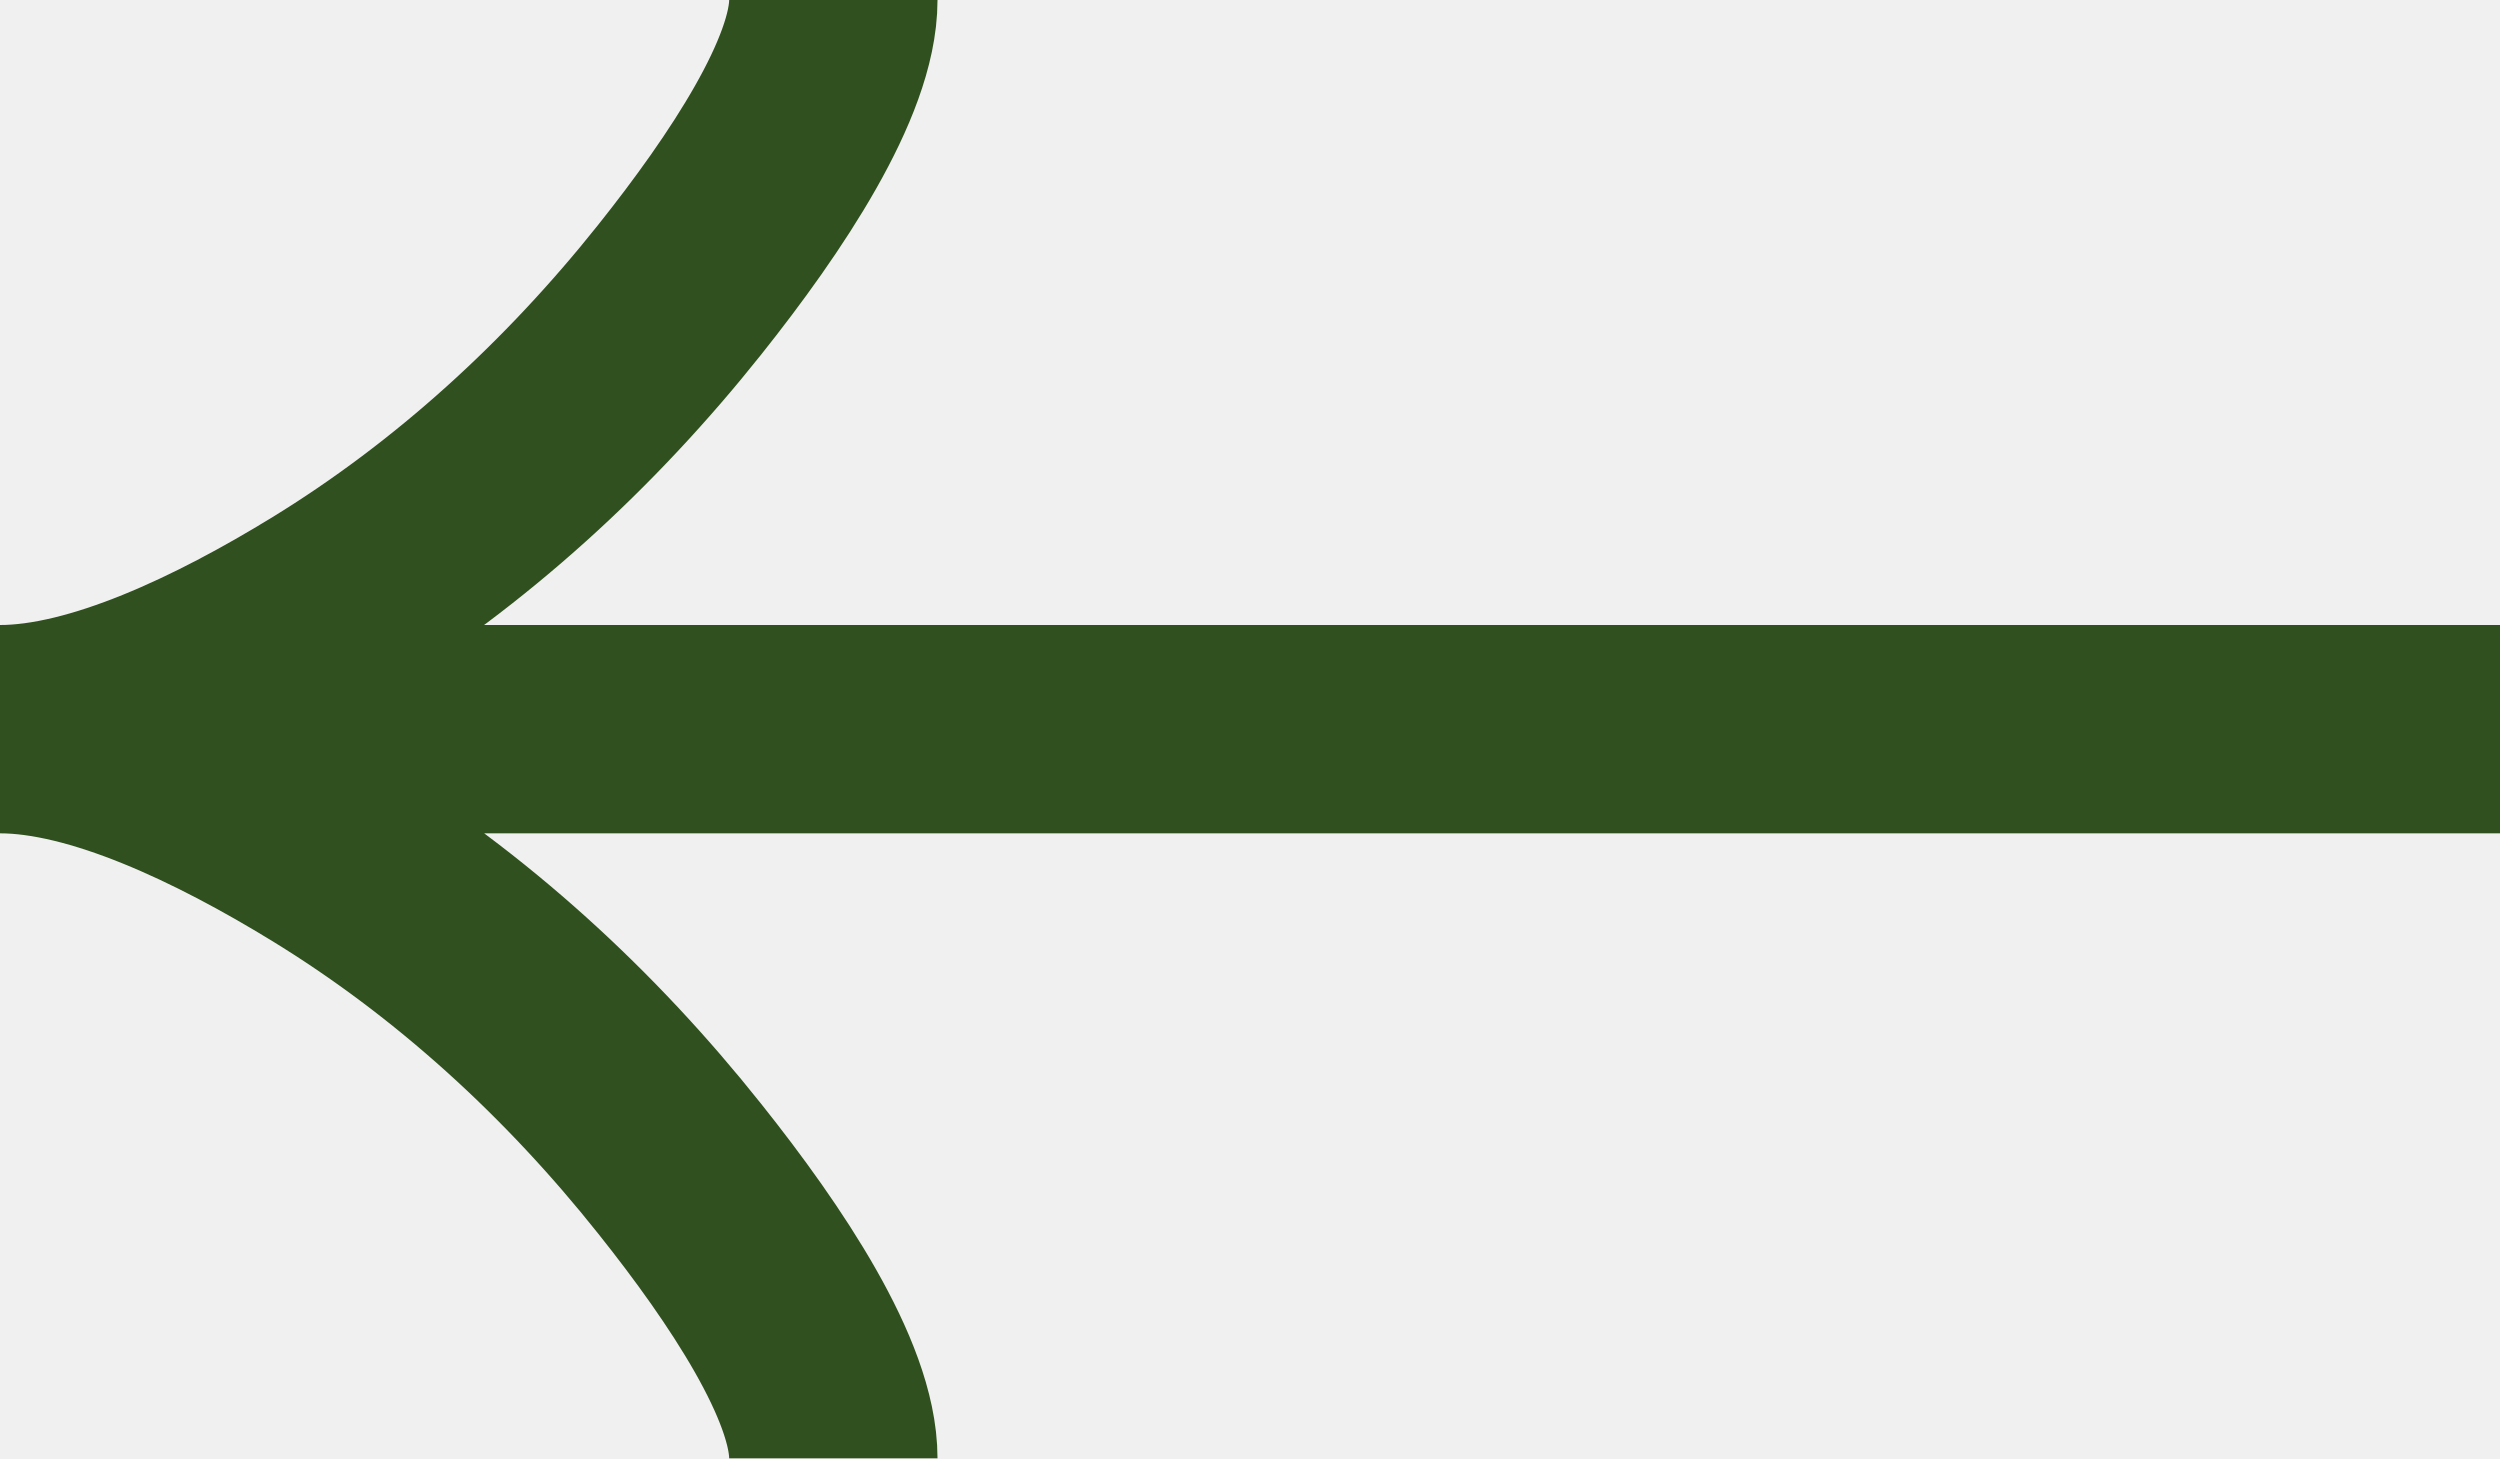
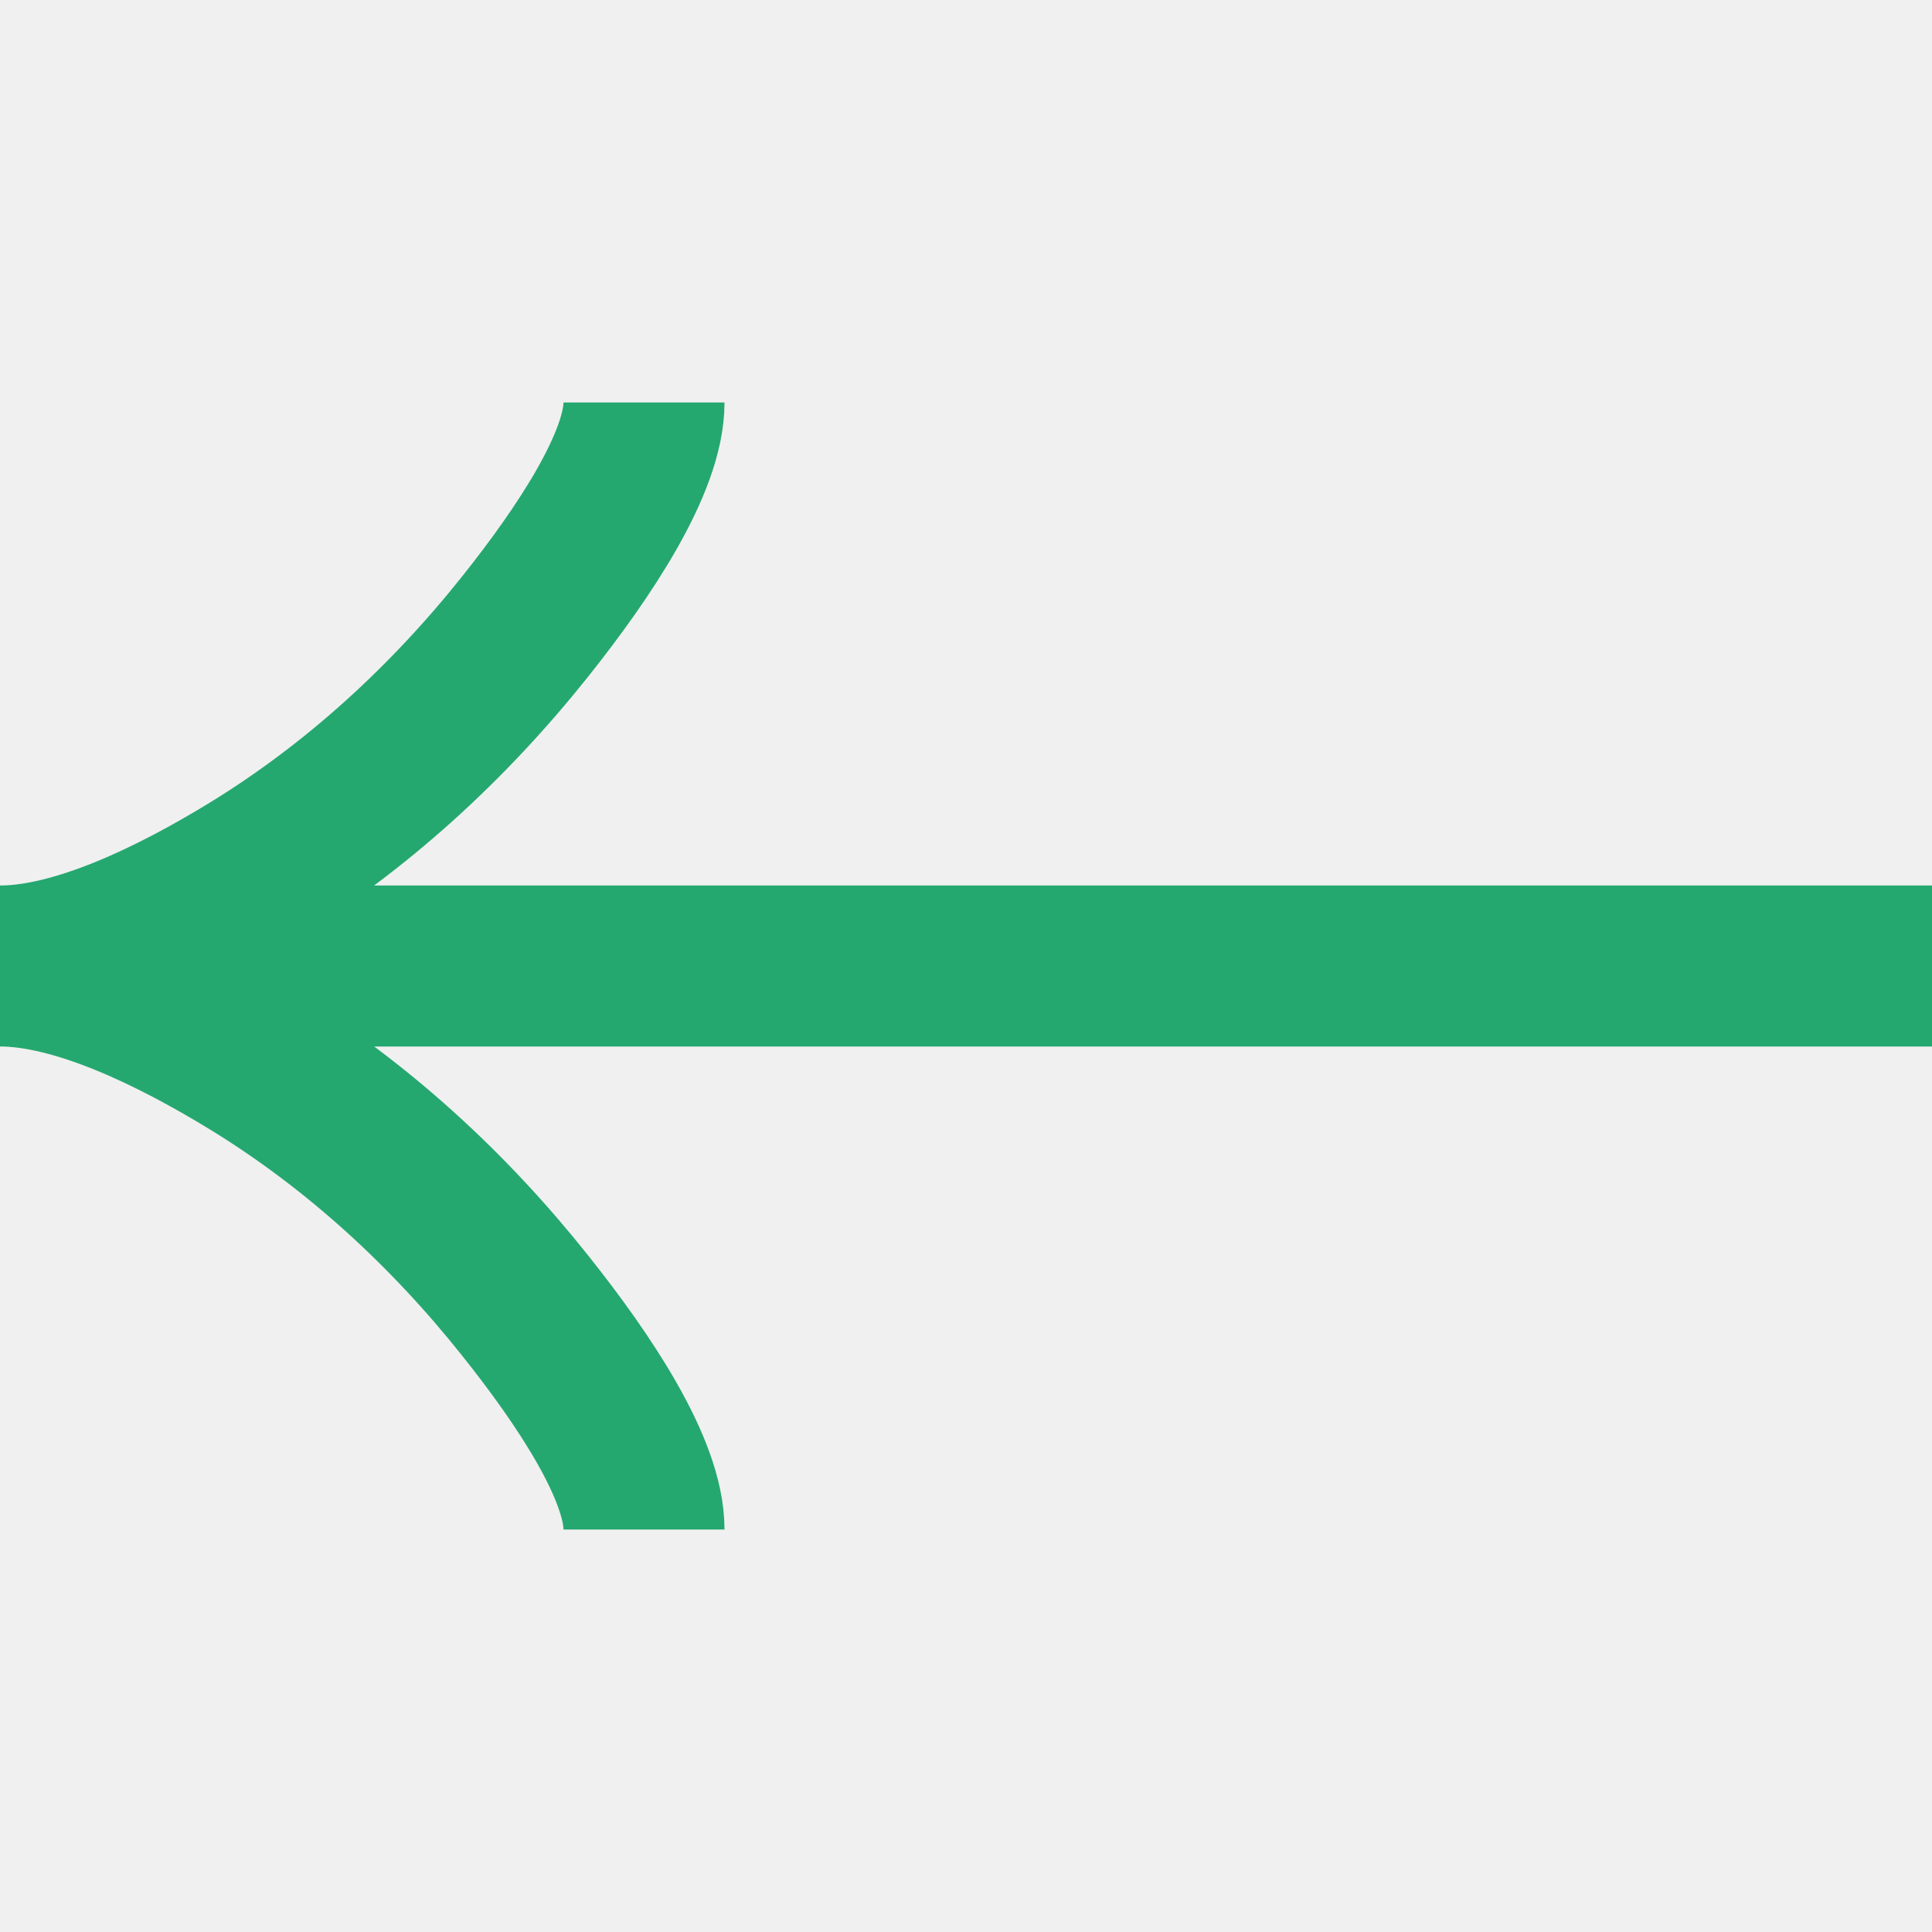
- <svg xmlns="http://www.w3.org/2000/svg" width="24" height="14" viewBox="0 0 24 14" fill="none">
-   <path d="M8 14C8 13.258 7.267 12.15 6.525 11.22C5.571 10.02 4.431 8.973 3.124 8.174C2.144 7.575 0.956 7 6.11959e-07 7M6.11959e-07 7C0.956 7 2.145 6.425 3.124 5.826C4.431 5.026 5.571 3.979 6.525 2.781C7.267 1.85 8 0.74 8 1.10463e-06M6.11959e-07 7L24 7" stroke="#30511F" stroke-width="2" />
+ <svg xmlns="http://www.w3.org/2000/svg" width="24" height="24" viewBox="0 0 24 24" fill="none">
+   <g clip-path="url(#clip0_1662_3365)">
+     <path d="M8 19C8 18.258 7.267 17.15 6.525 16.22C5.571 15.02 4.431 13.973 3.124 13.174C2.144 12.575 0.956 12 6.11959e-07 12M6.11959e-07 12C0.956 12 2.145 11.425 3.124 10.826C4.431 10.026 5.571 8.979 6.525 7.781C7.267 6.85 8 5.74 8 5M6.11959e-07 12L24 12" stroke="#25A870" stroke-width="2" />
+   </g>
+   <defs>
+     <clipPath id="clip0_1662_3365">
+       <rect width="24" height="24" fill="white" transform="translate(24 24) rotate(-180)" />
+     </clipPath>
+   </defs>
</svg>
